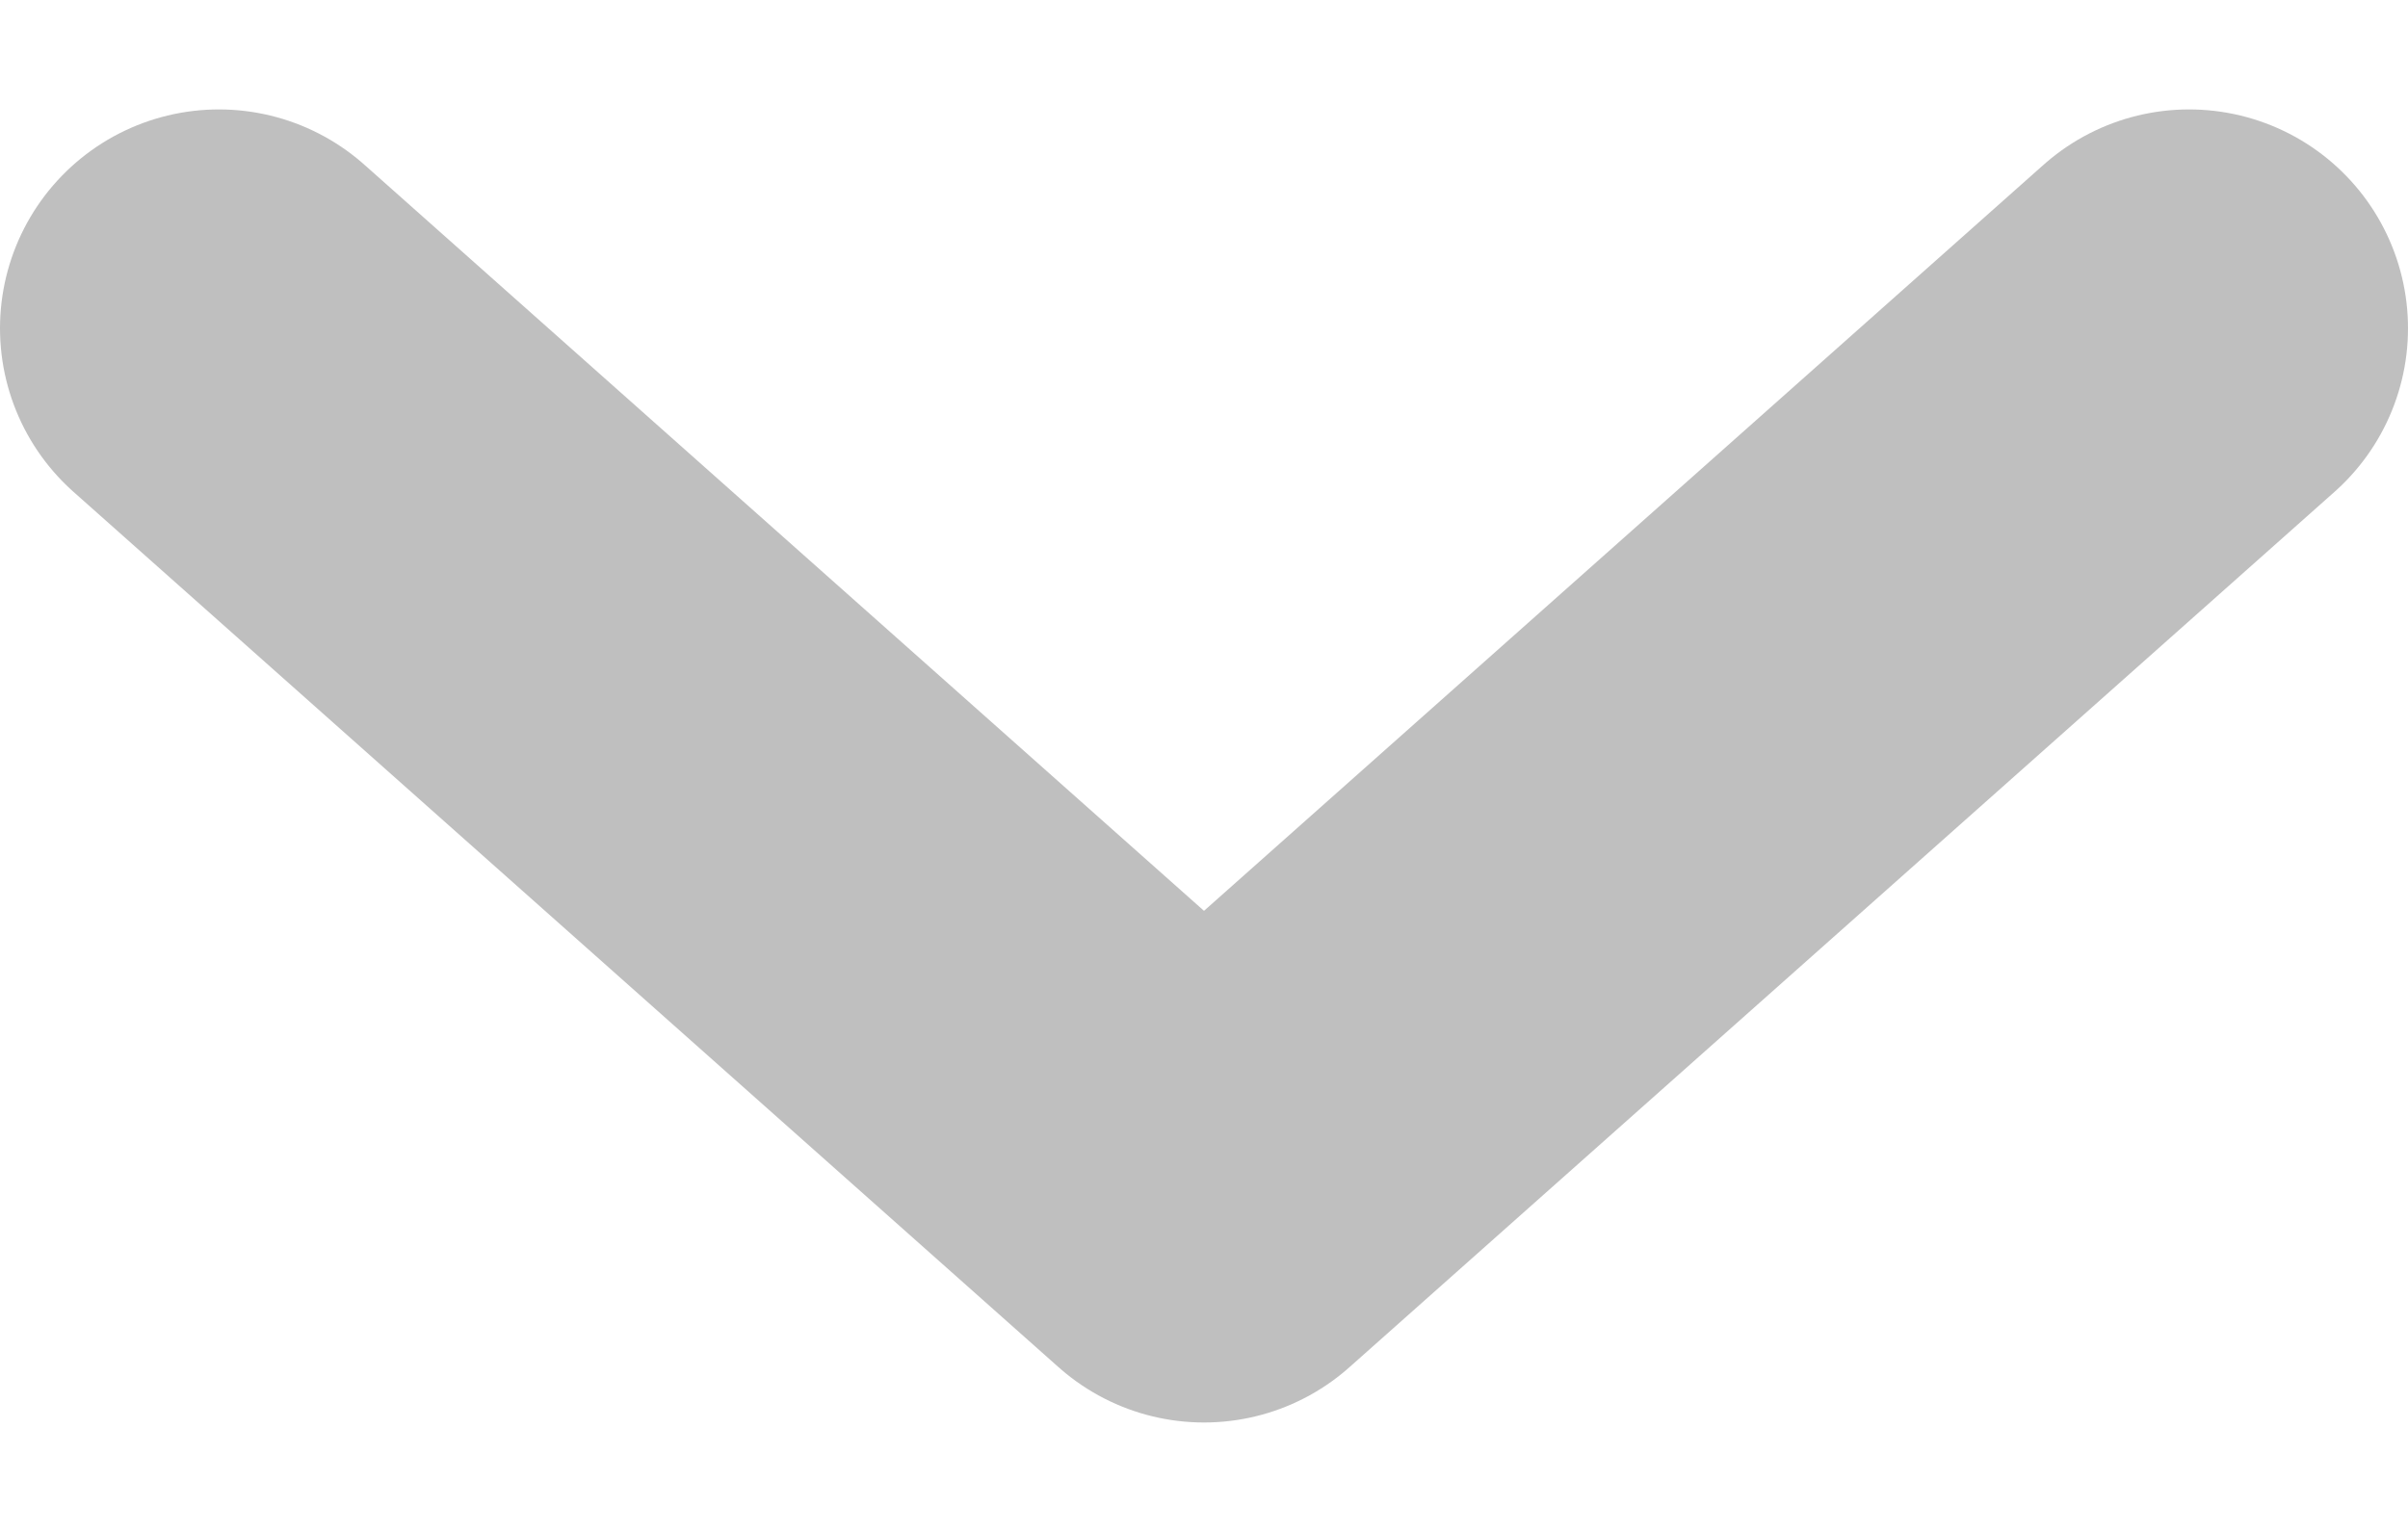
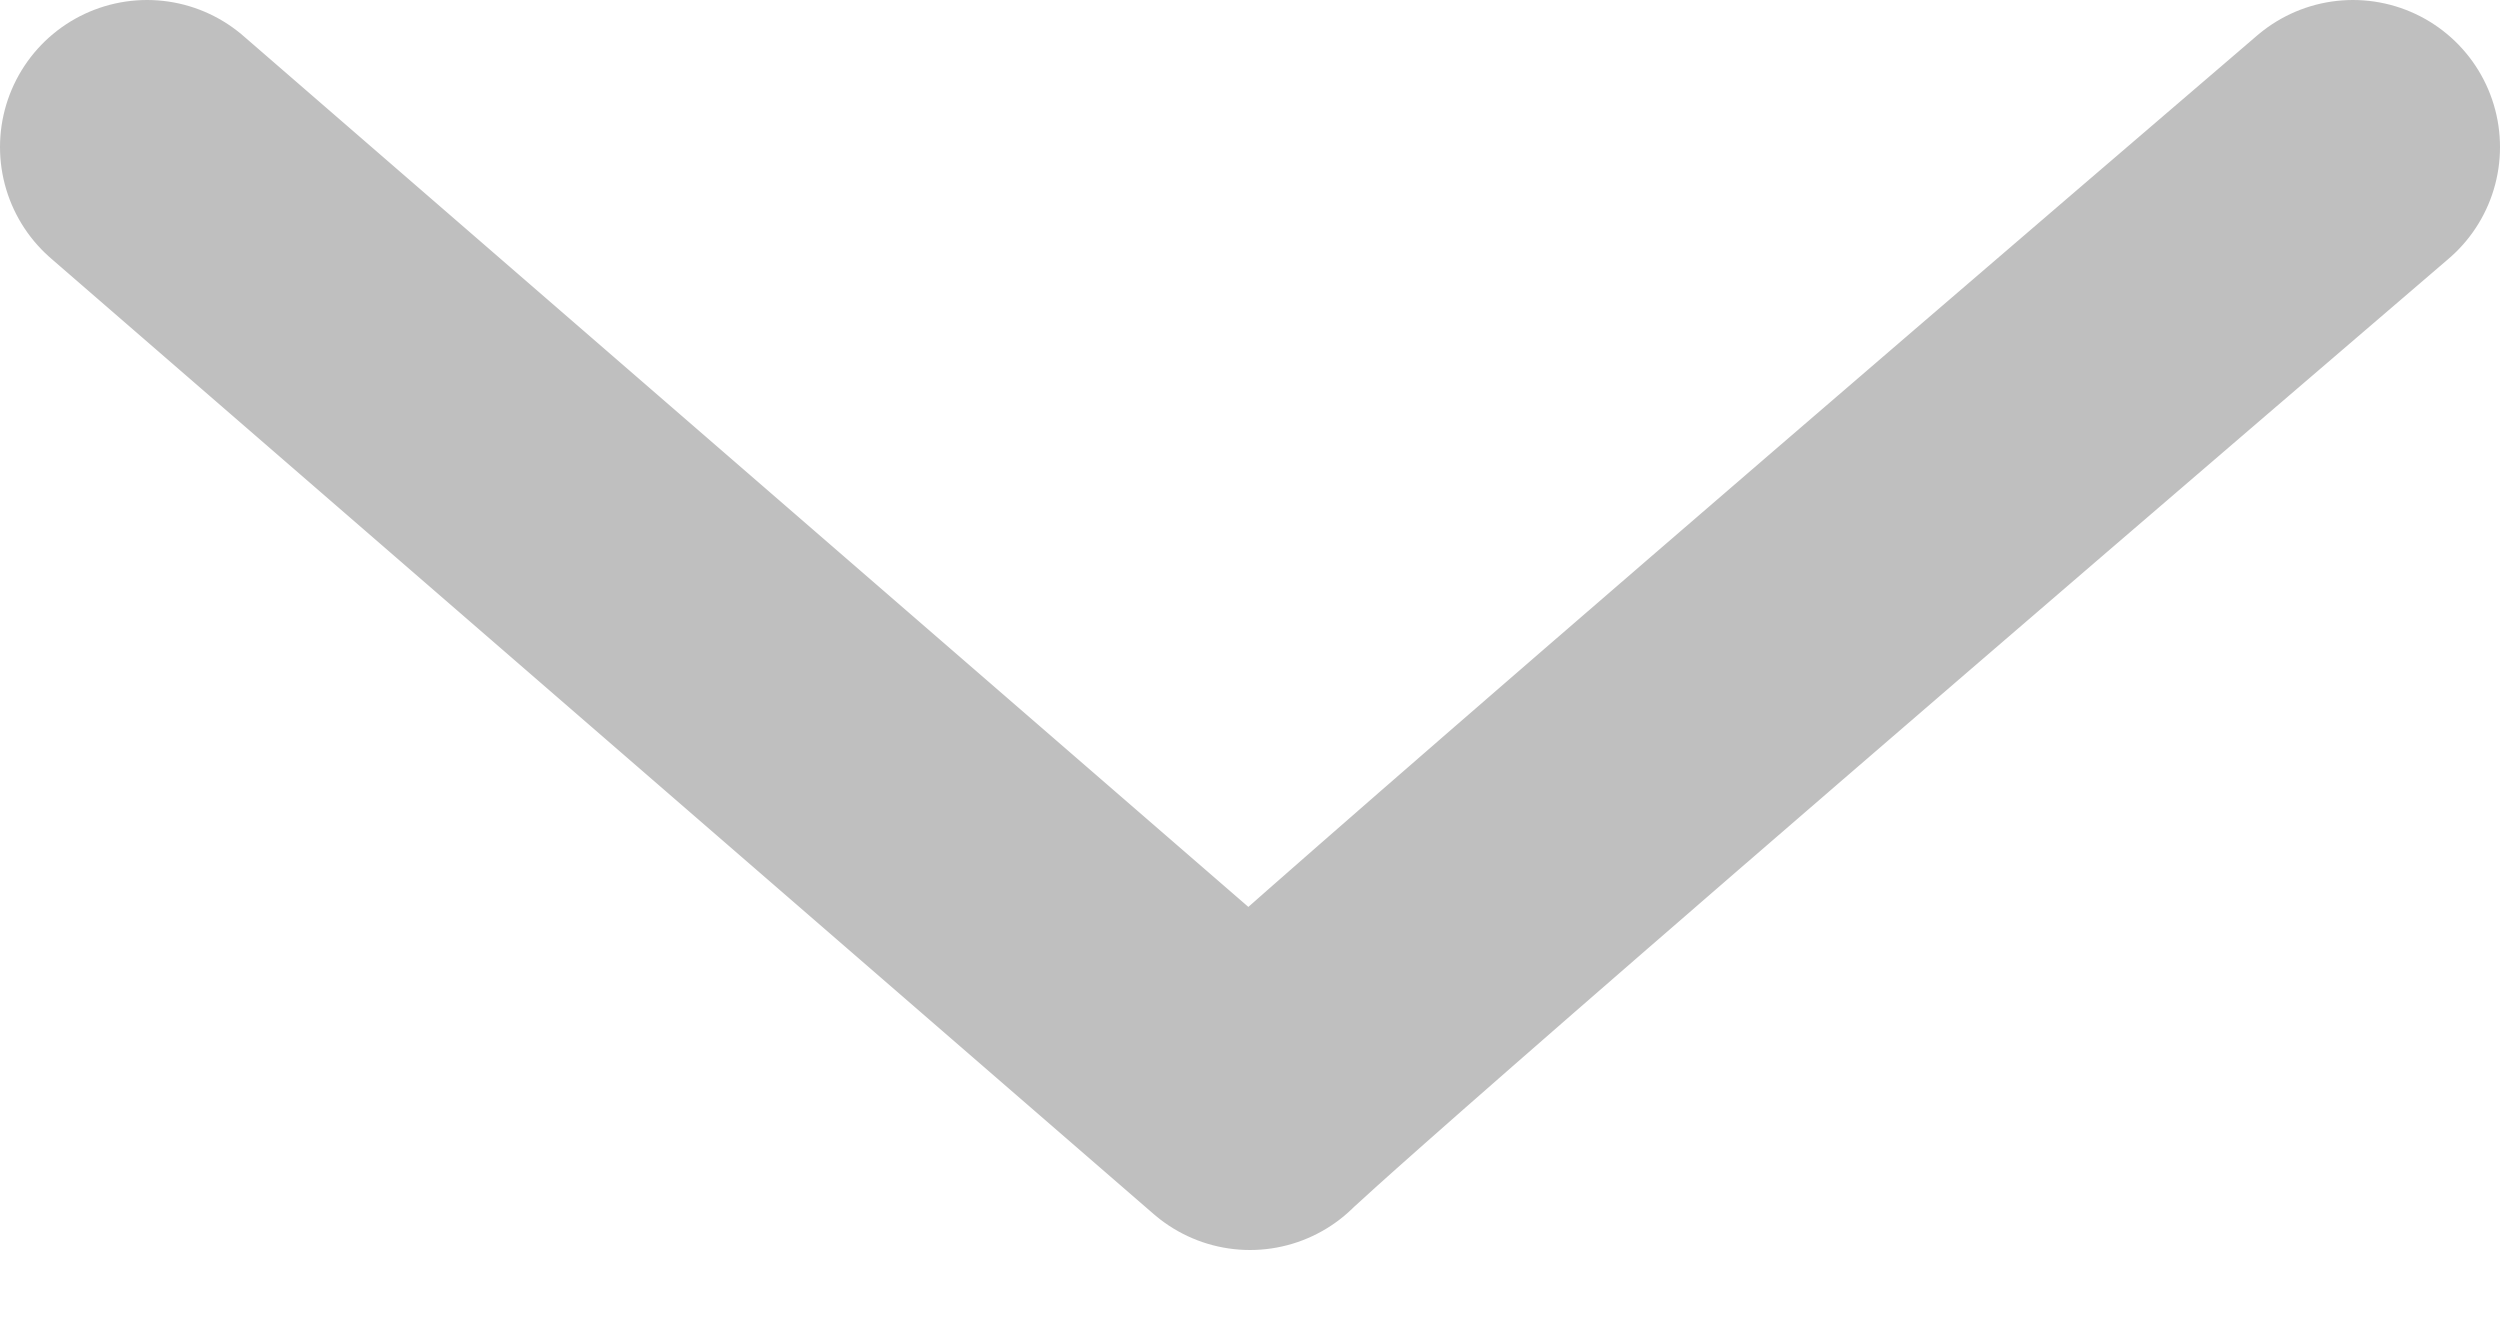
- <svg xmlns="http://www.w3.org/2000/svg" width="11" height="7" viewBox="0 0 11 7" fill="none">
-   <path d="M1 1.5L5.5 5.5L10 1.5" stroke="#BFBFBF" stroke-width="2" stroke-linecap="round" stroke-linejoin="round" />
+ <svg xmlns="http://www.w3.org/2000/svg" width="17" height="9" viewBox="0 0 17 9" fill="none">
+   <path d="M16 1C9 7 8.5 7.5 8.5 7.5L1 1" stroke="#BFBFBF" stroke-width="2" stroke-linecap="round" stroke-linejoin="round" />
</svg>
